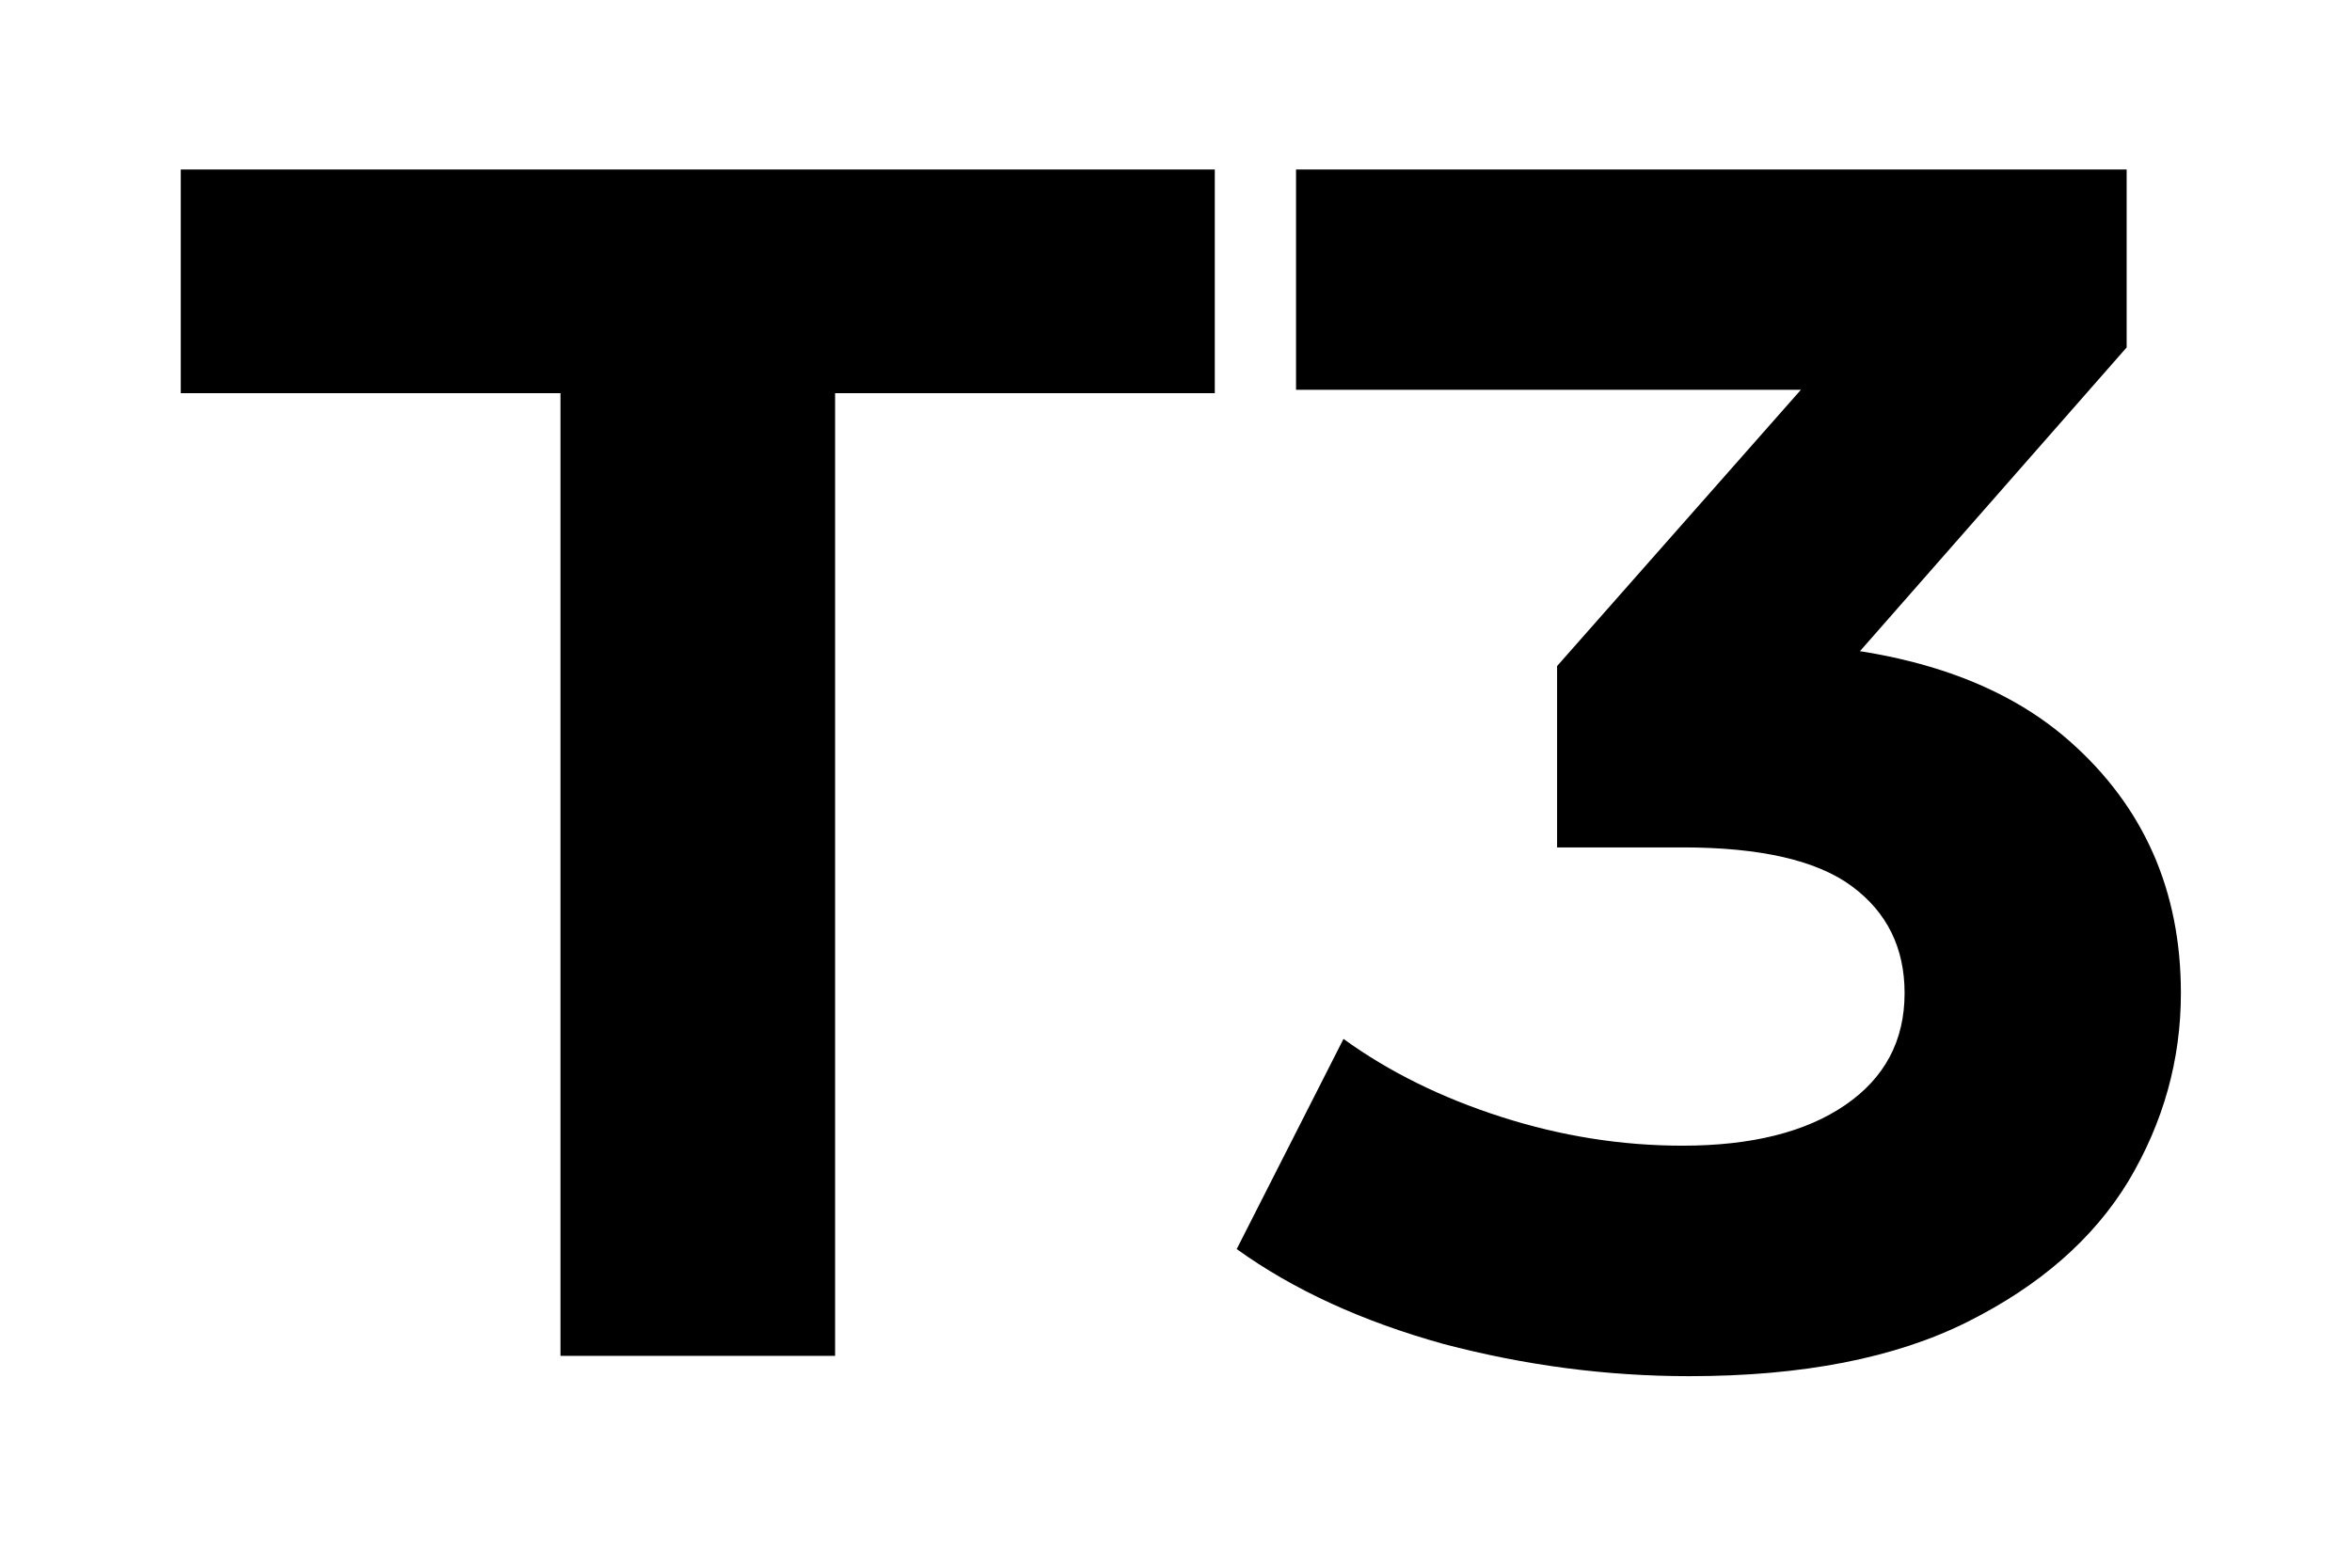
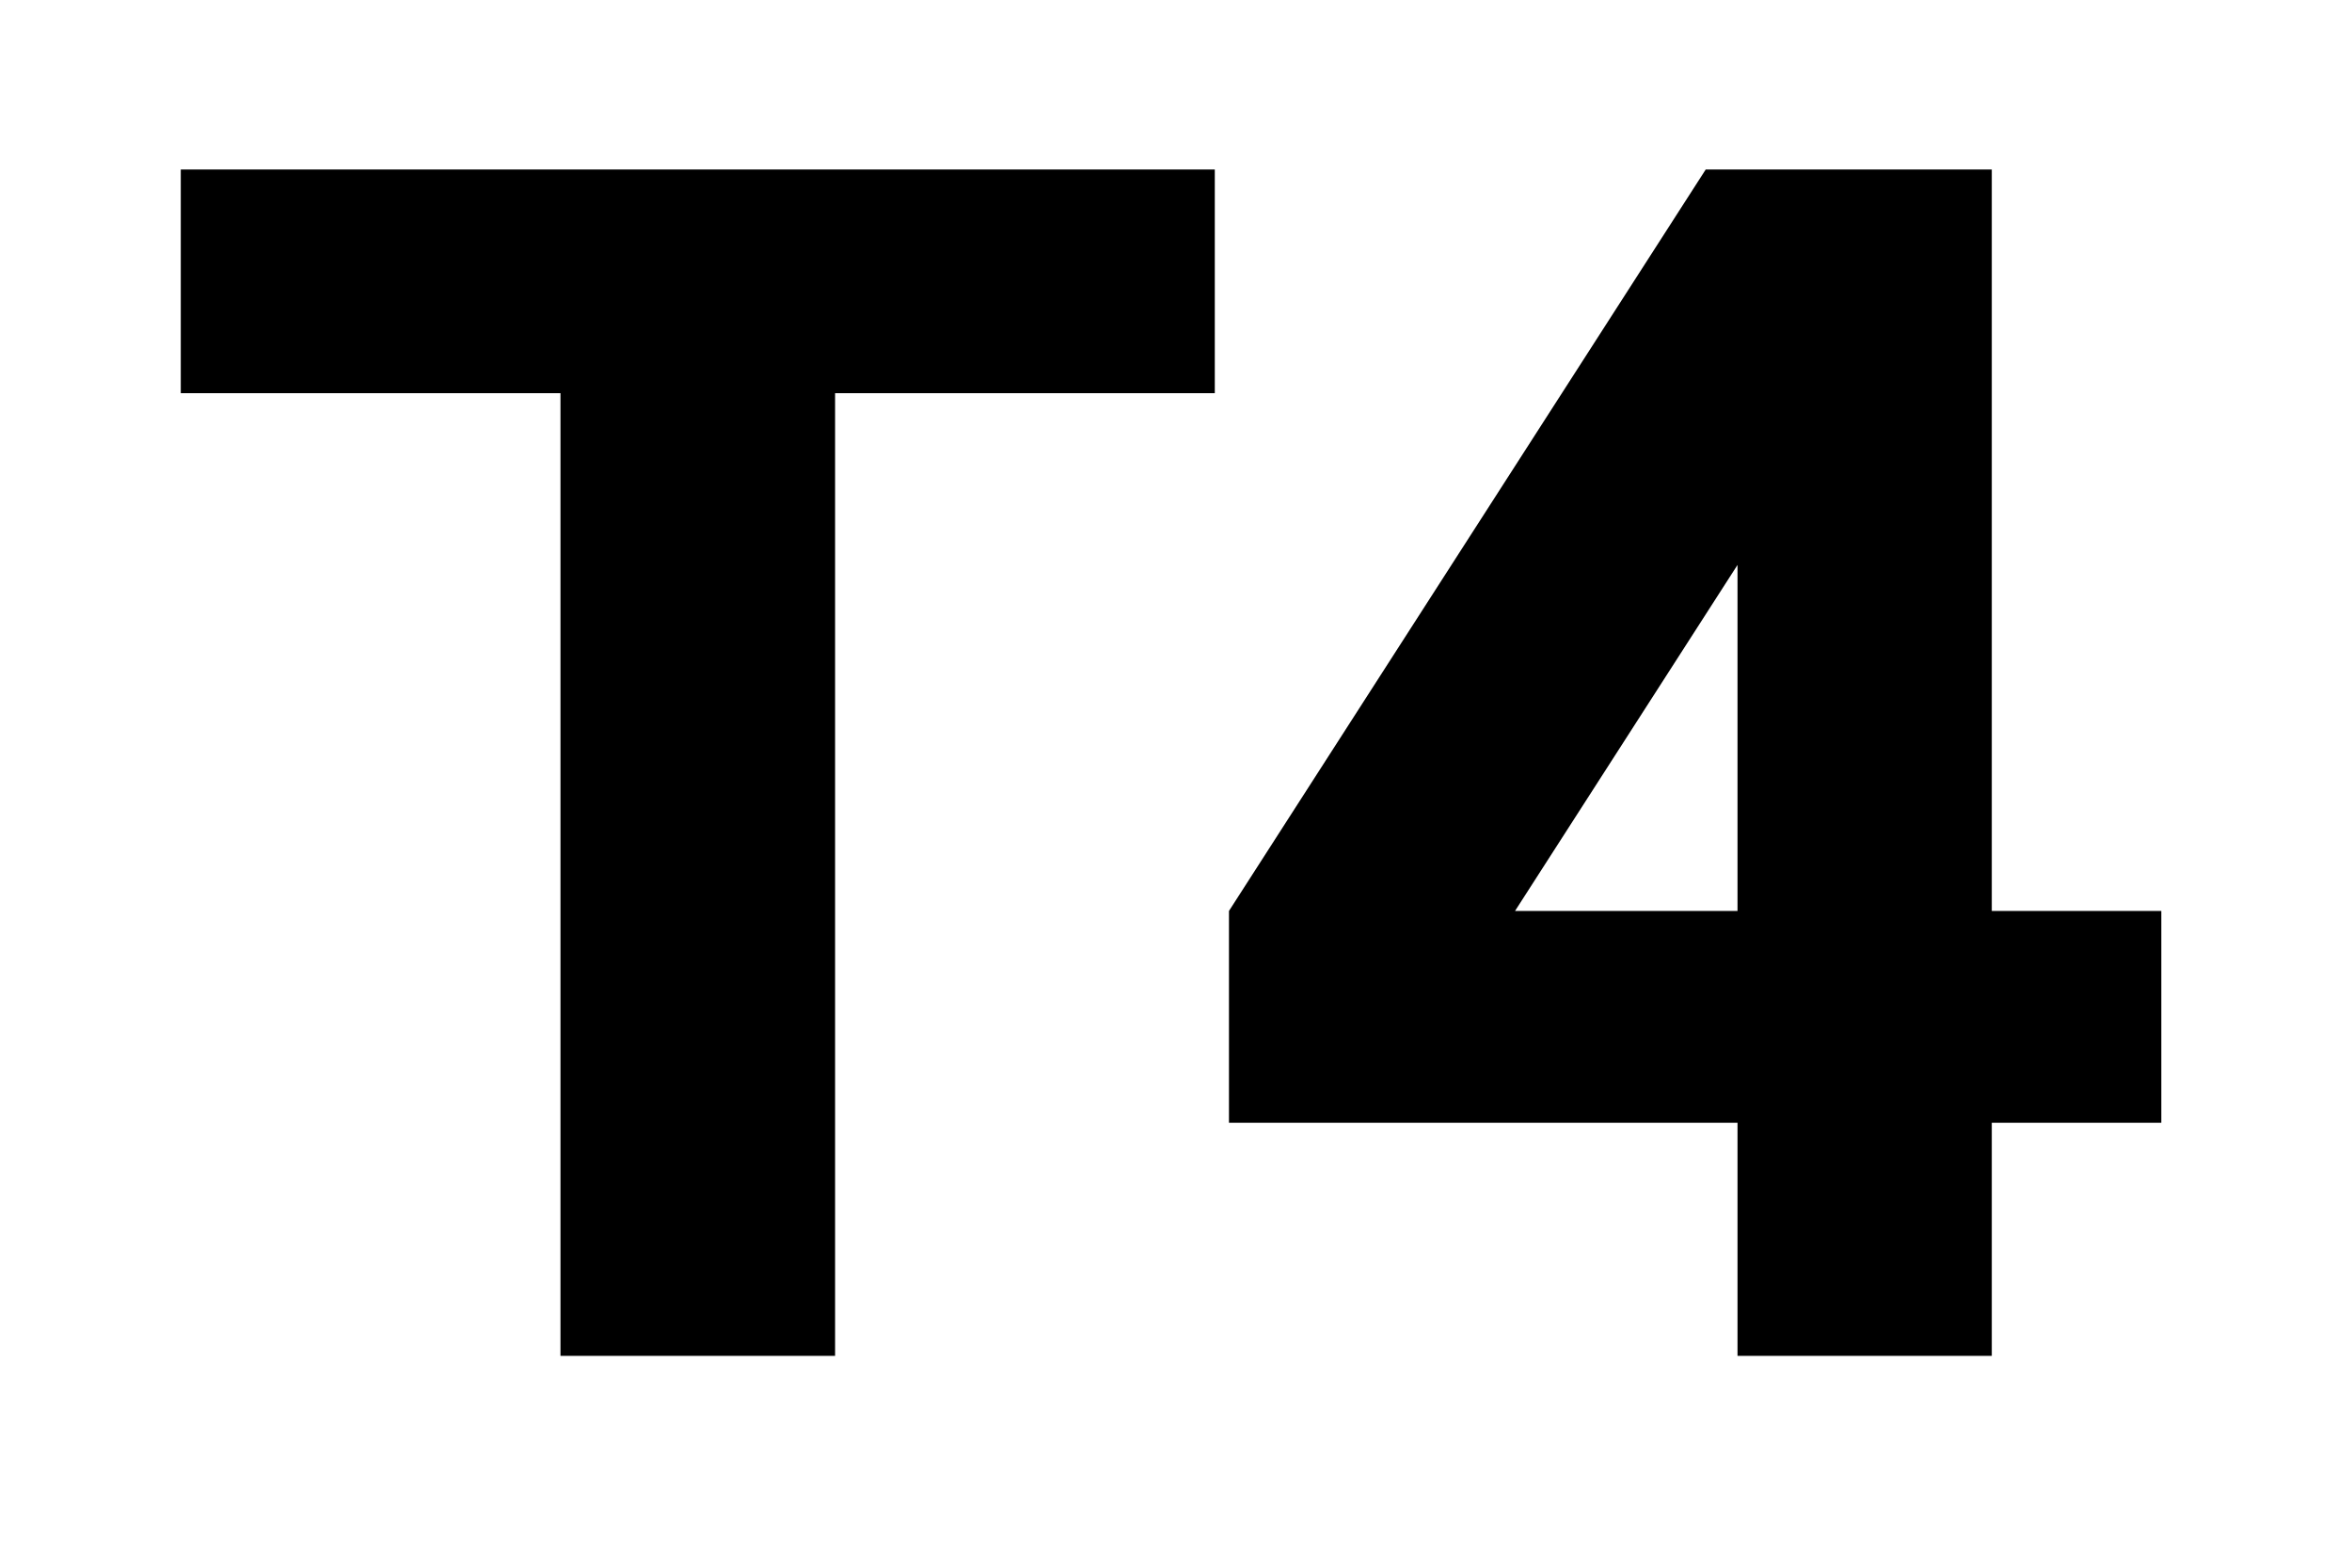
<svg xmlns="http://www.w3.org/2000/svg" width="111" height="74" viewBox="7 29 111 74" fill="none">
-   <path d="M33.451 93V47.56H15.531V37H64.331V47.56H46.411V93H33.451ZM86.725 93.96C82.832 93.96 78.965 93.453 75.125 92.44C71.285 91.373 68.032 89.88 65.365 87.96L70.405 78.04C72.539 79.587 75.019 80.813 77.845 81.72C80.672 82.627 83.525 83.08 86.405 83.08C89.659 83.08 92.219 82.44 94.085 81.16C95.952 79.88 96.885 78.12 96.885 75.88C96.885 73.747 96.059 72.067 94.405 70.84C92.752 69.613 90.085 69 86.405 69H80.485V60.44L96.085 42.76L97.525 47.4H68.165V37H107.365V45.4L91.845 63.08L85.285 59.32H89.045C95.925 59.32 101.125 60.867 104.645 63.96C108.165 67.053 109.925 71.027 109.925 75.88C109.925 79.027 109.099 81.987 107.445 84.76C105.792 87.48 103.259 89.693 99.845 91.4C96.432 93.107 92.059 93.96 86.725 93.96Z" fill="black" />
+   <path d="M33.451 93V47.56H15.531V37H64.331V47.56H46.411V93H33.451ZM65 72L87.5 37H101L78.5 72H65ZM65 72H109V82H65V72ZM89 37H101V93H89V37Z" fill="black" />
</svg>
